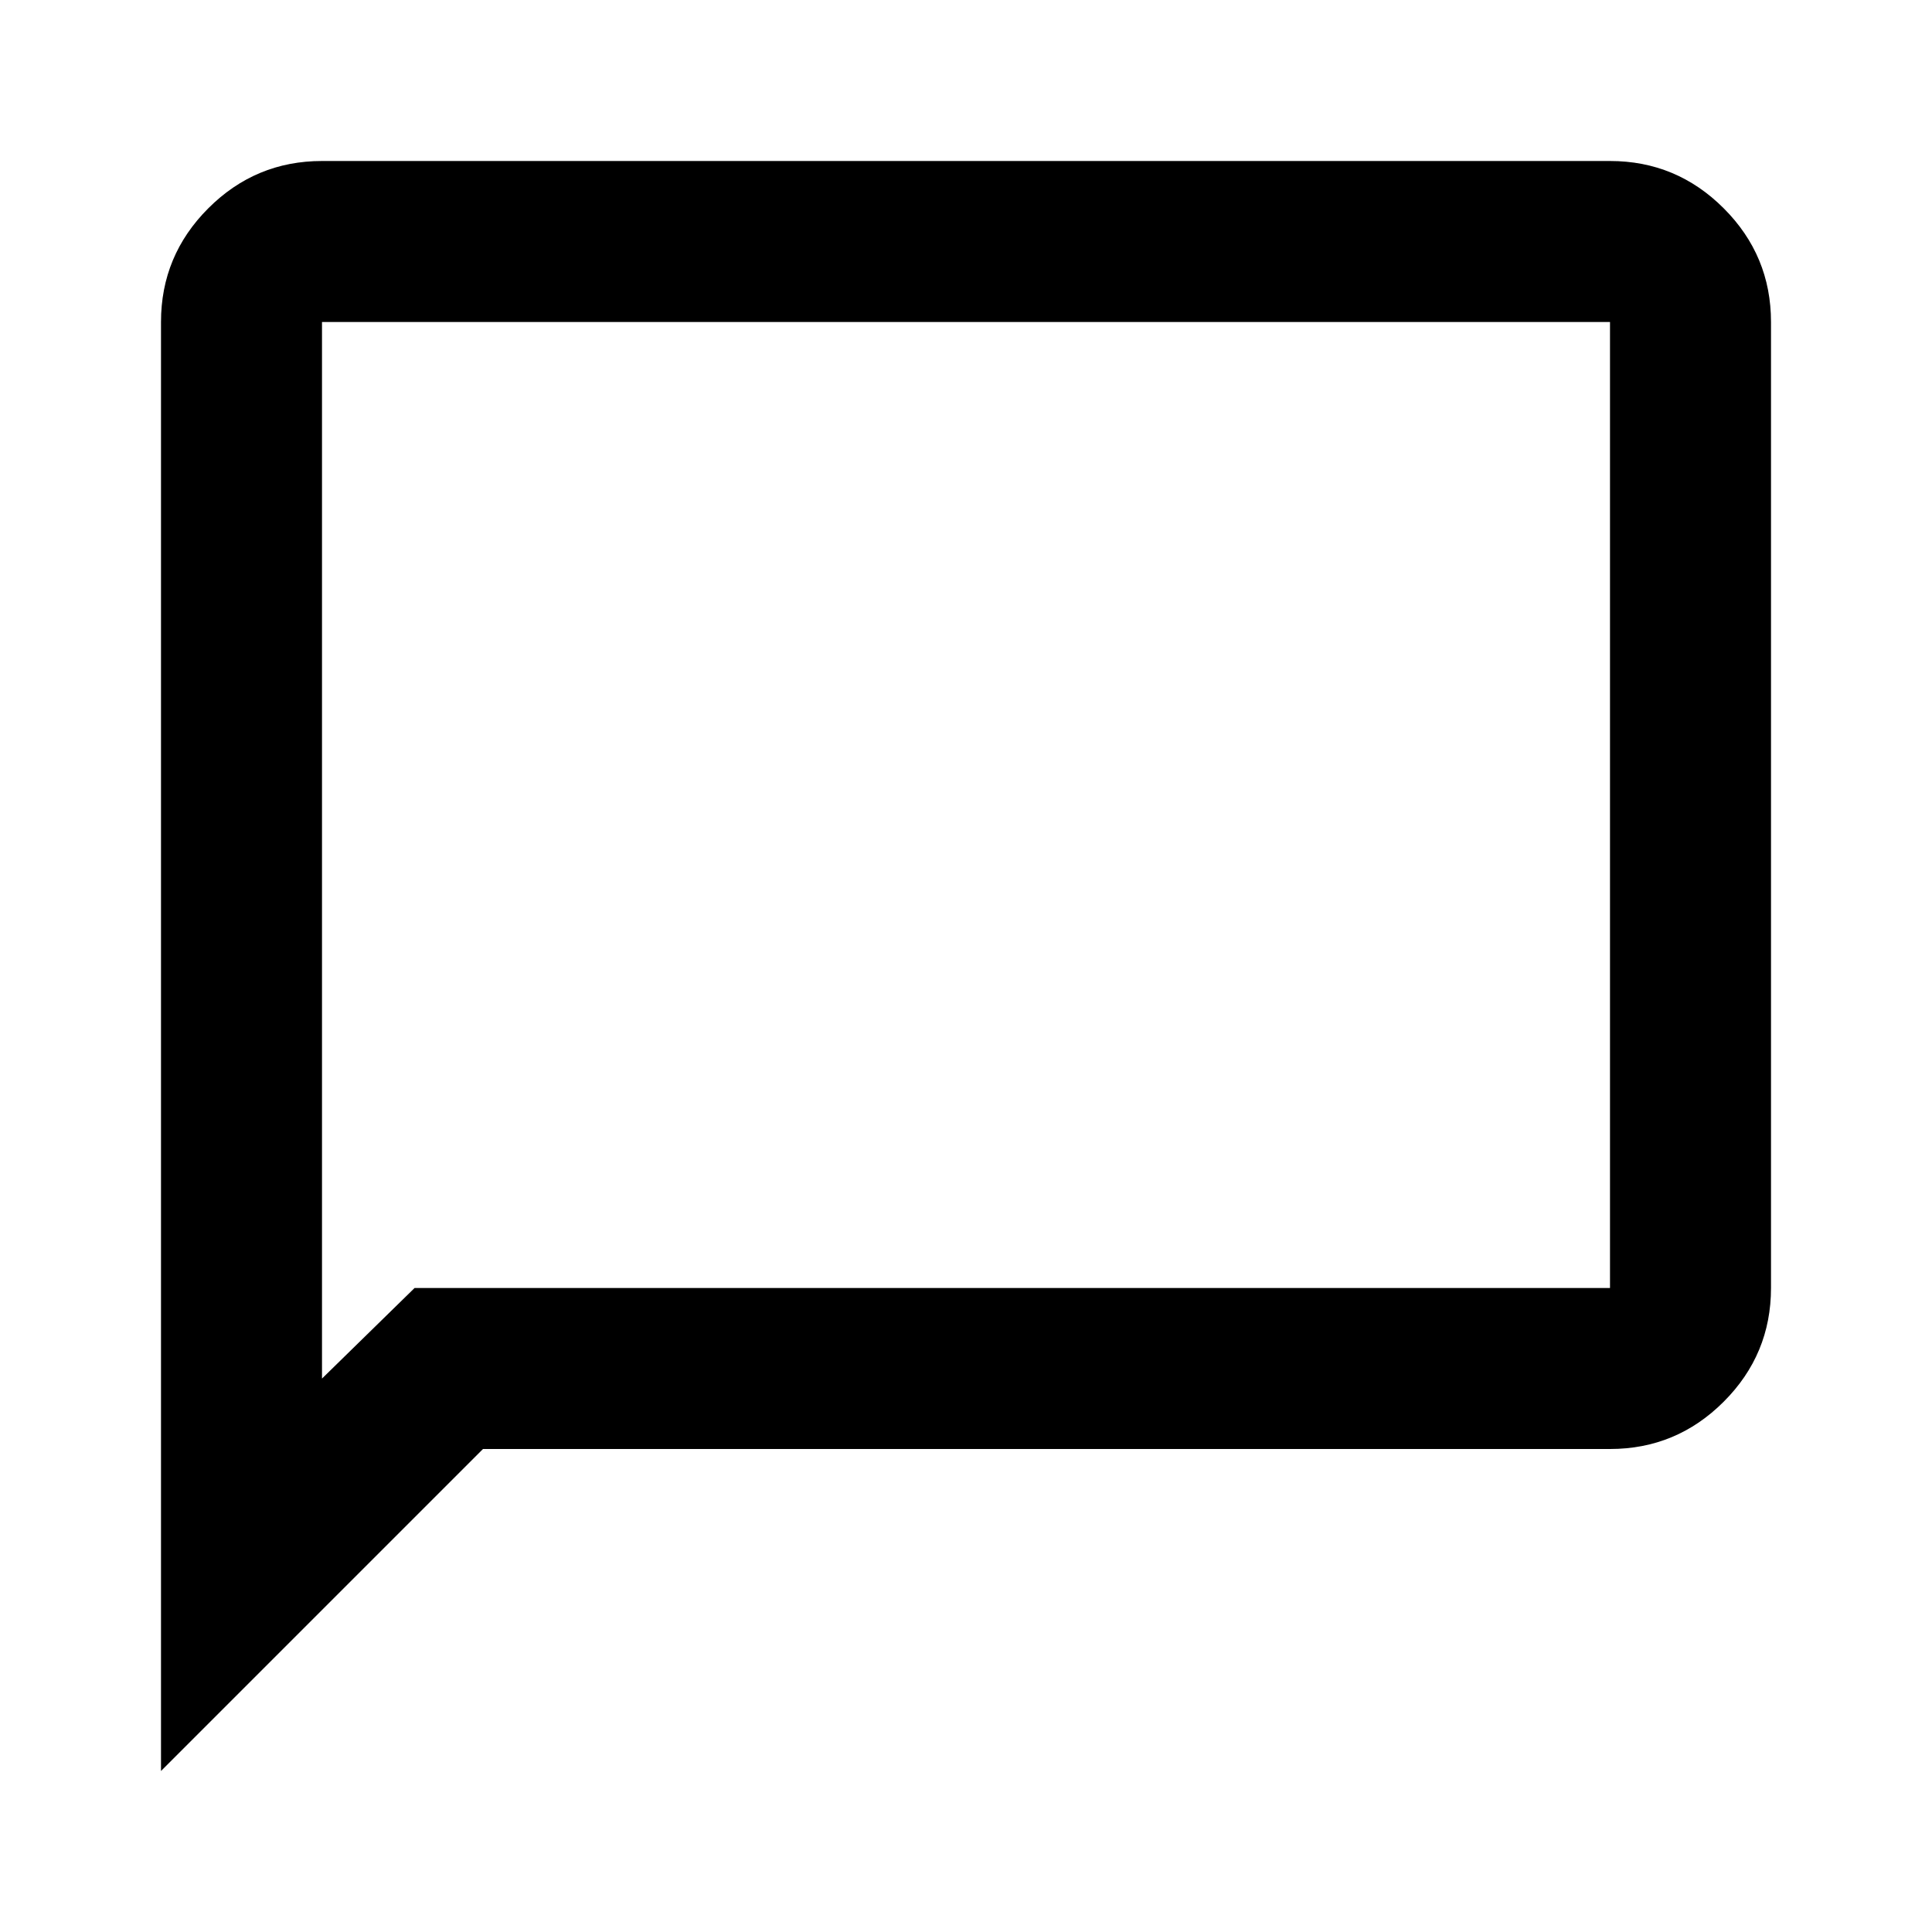
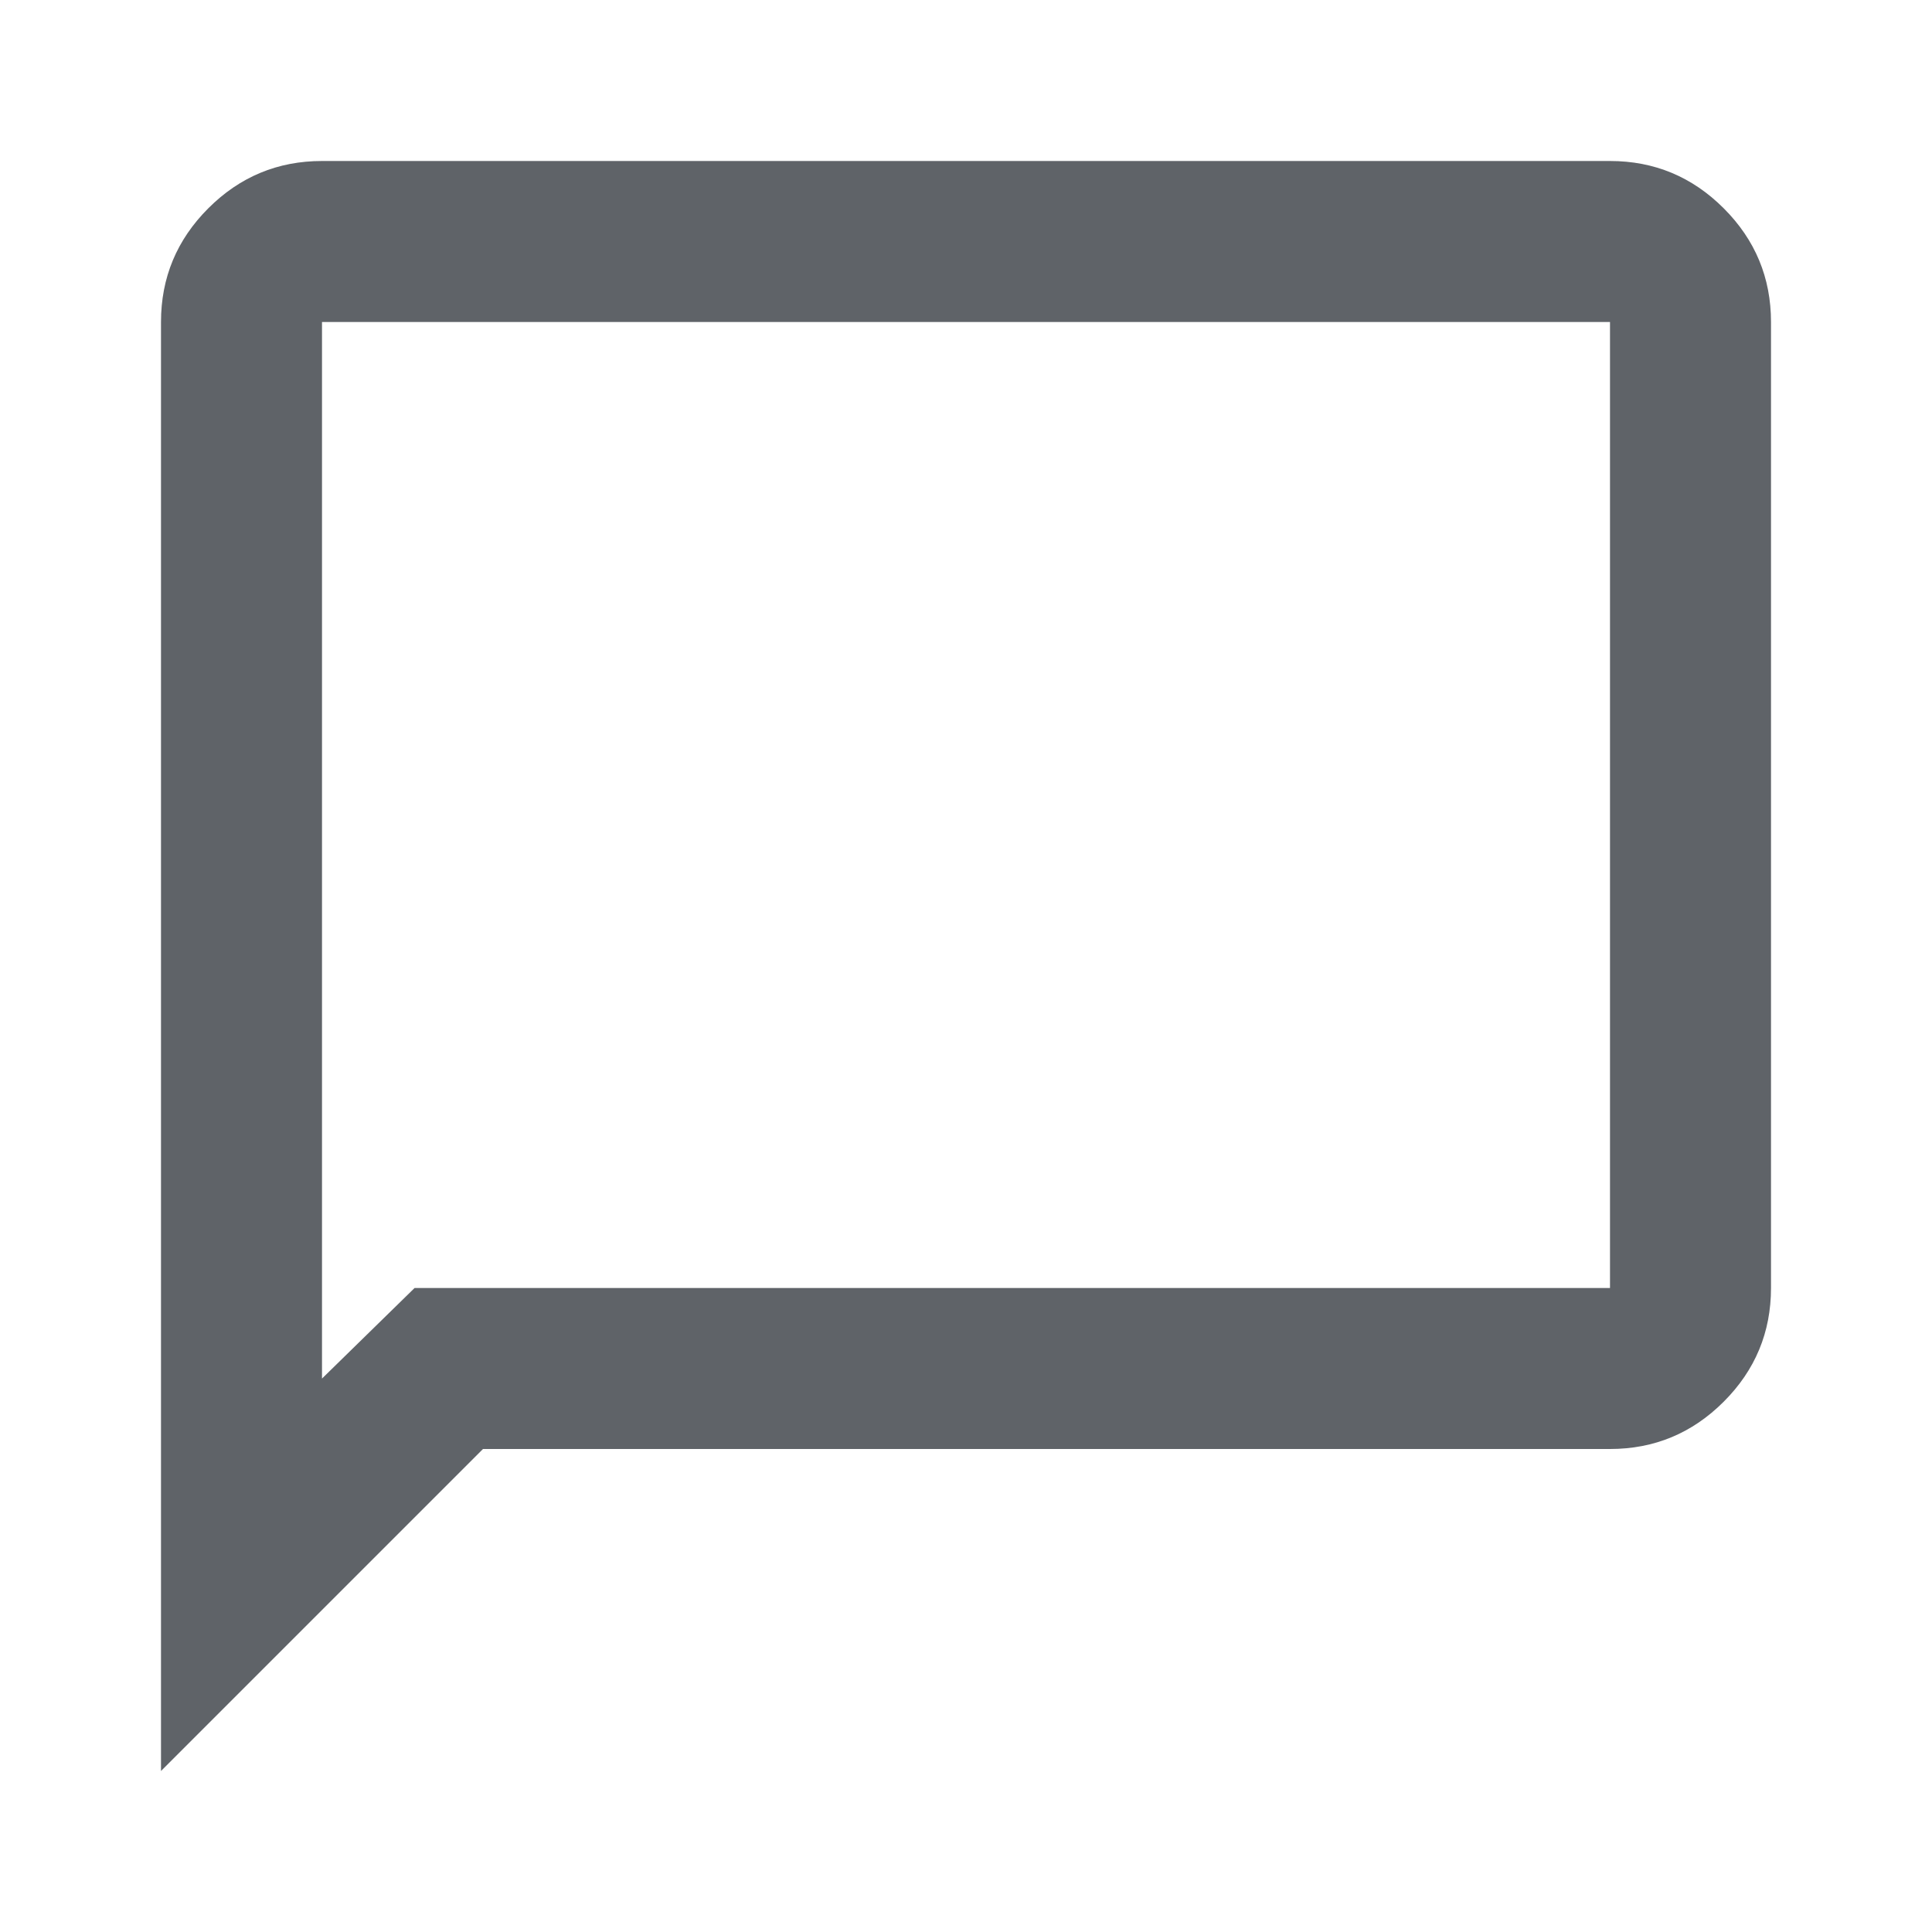
- <svg xmlns="http://www.w3.org/2000/svg" height="24" viewBox="0 -960 960 960" width="24">
+ <svg xmlns="http://www.w3.org/2000/svg" height="24px" viewBox="0 -960 960 960" width="24px" fill="#5f6368">
  <path d="M80-80v-720q0-33 23.5-56.5T160-880h640q33 0 56.5 23.5T880-800v480q0 33-23.5 56.5T800-240H240L80-80Zm126-240h594v-480H160v525l46-45Zm-46 0v-480 480Z" />
</svg>
